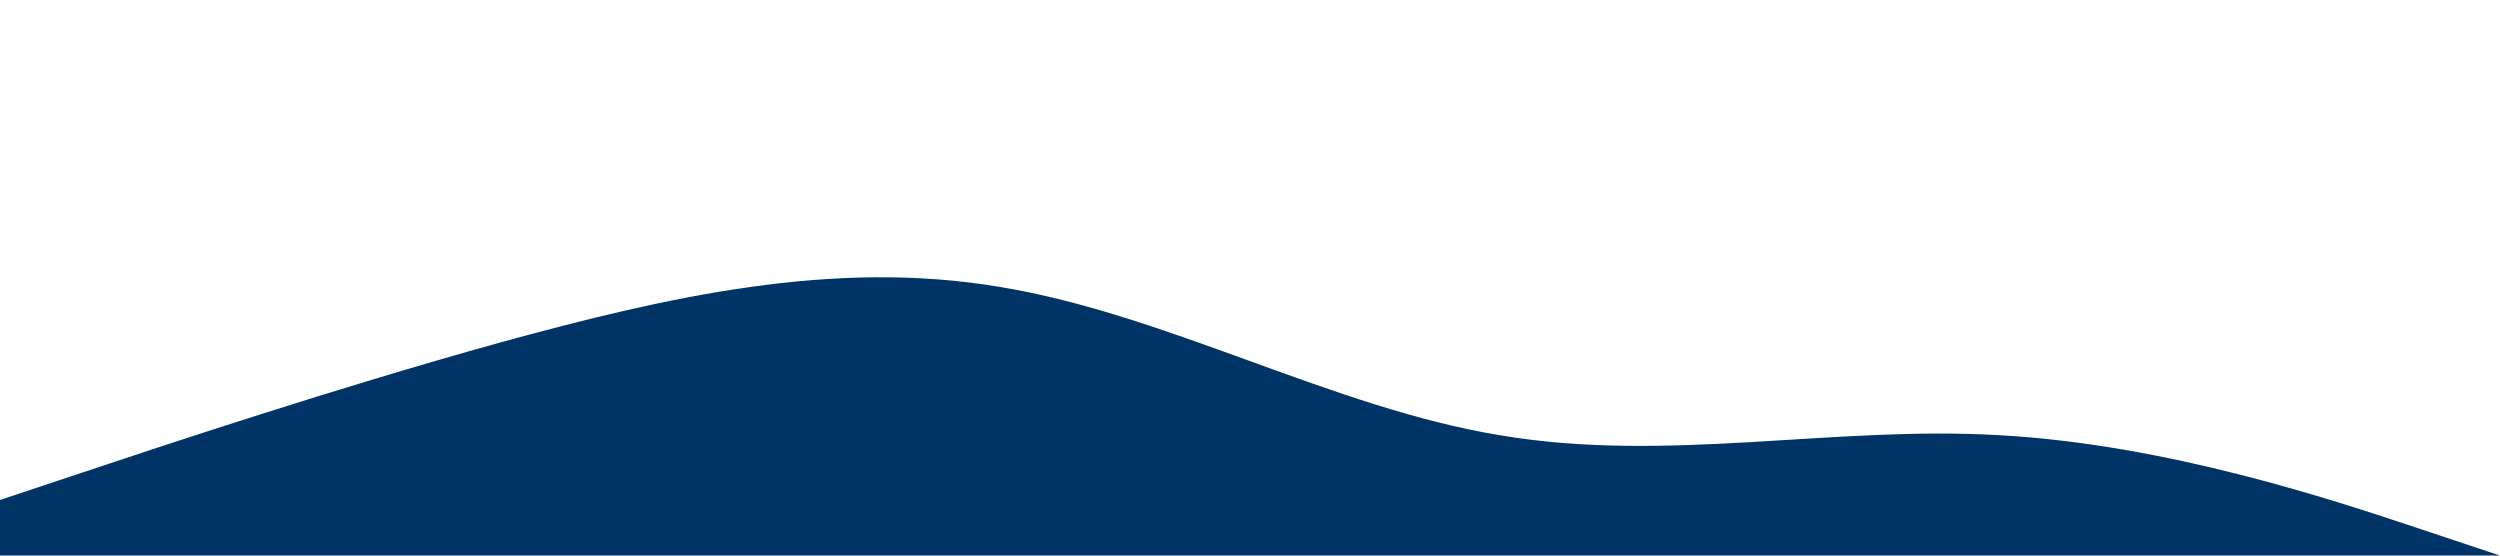
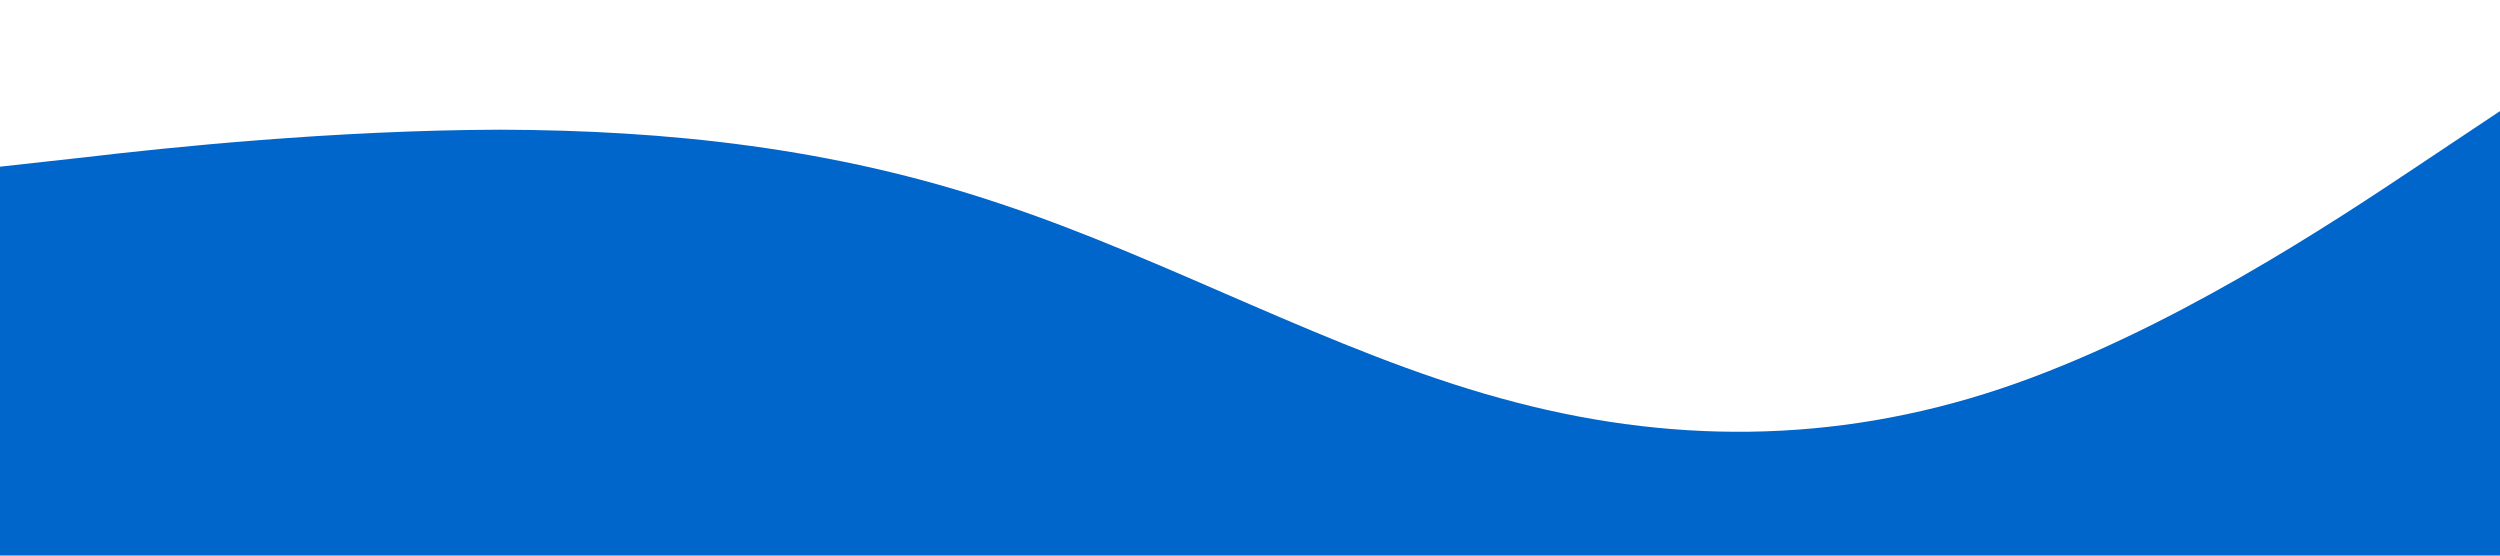
<svg xmlns="http://www.w3.org/2000/svg" viewBox="0 0 1440 320">
-   <path fill="#036" fill-opacity="1" d="M0,288L48,272C96,256,192,224,288,197.3C384,171,480,149,576,165.3C672,181,768,235,864,250.7C960,267,1056,245,1152,250.7C1248,256,1344,288,1392,304L1440,320L1440,320L1392,320C1344,320,1248,320,1152,320C1056,320,960,320,864,320C768,320,672,320,576,320C480,320,384,320,288,320C192,320,96,320,48,320L0,320Z" />
+   <path fill="#0066cc" fill-opacity="1" d="M0,96L48,90.7C96,85,192,75,288,74.7C384,75,480,85,576,117.3C672,149,768,203,864,229.3C960,256,1056,256,1152,224C1248,192,1344,128,1392,96L1440,64L1440,320L1392,320C1344,320,1248,320,1152,320C1056,320,960,320,864,320C768,320,672,320,576,320C480,320,384,320,288,320C192,320,96,320,48,320L0,320Z" />
</svg>
